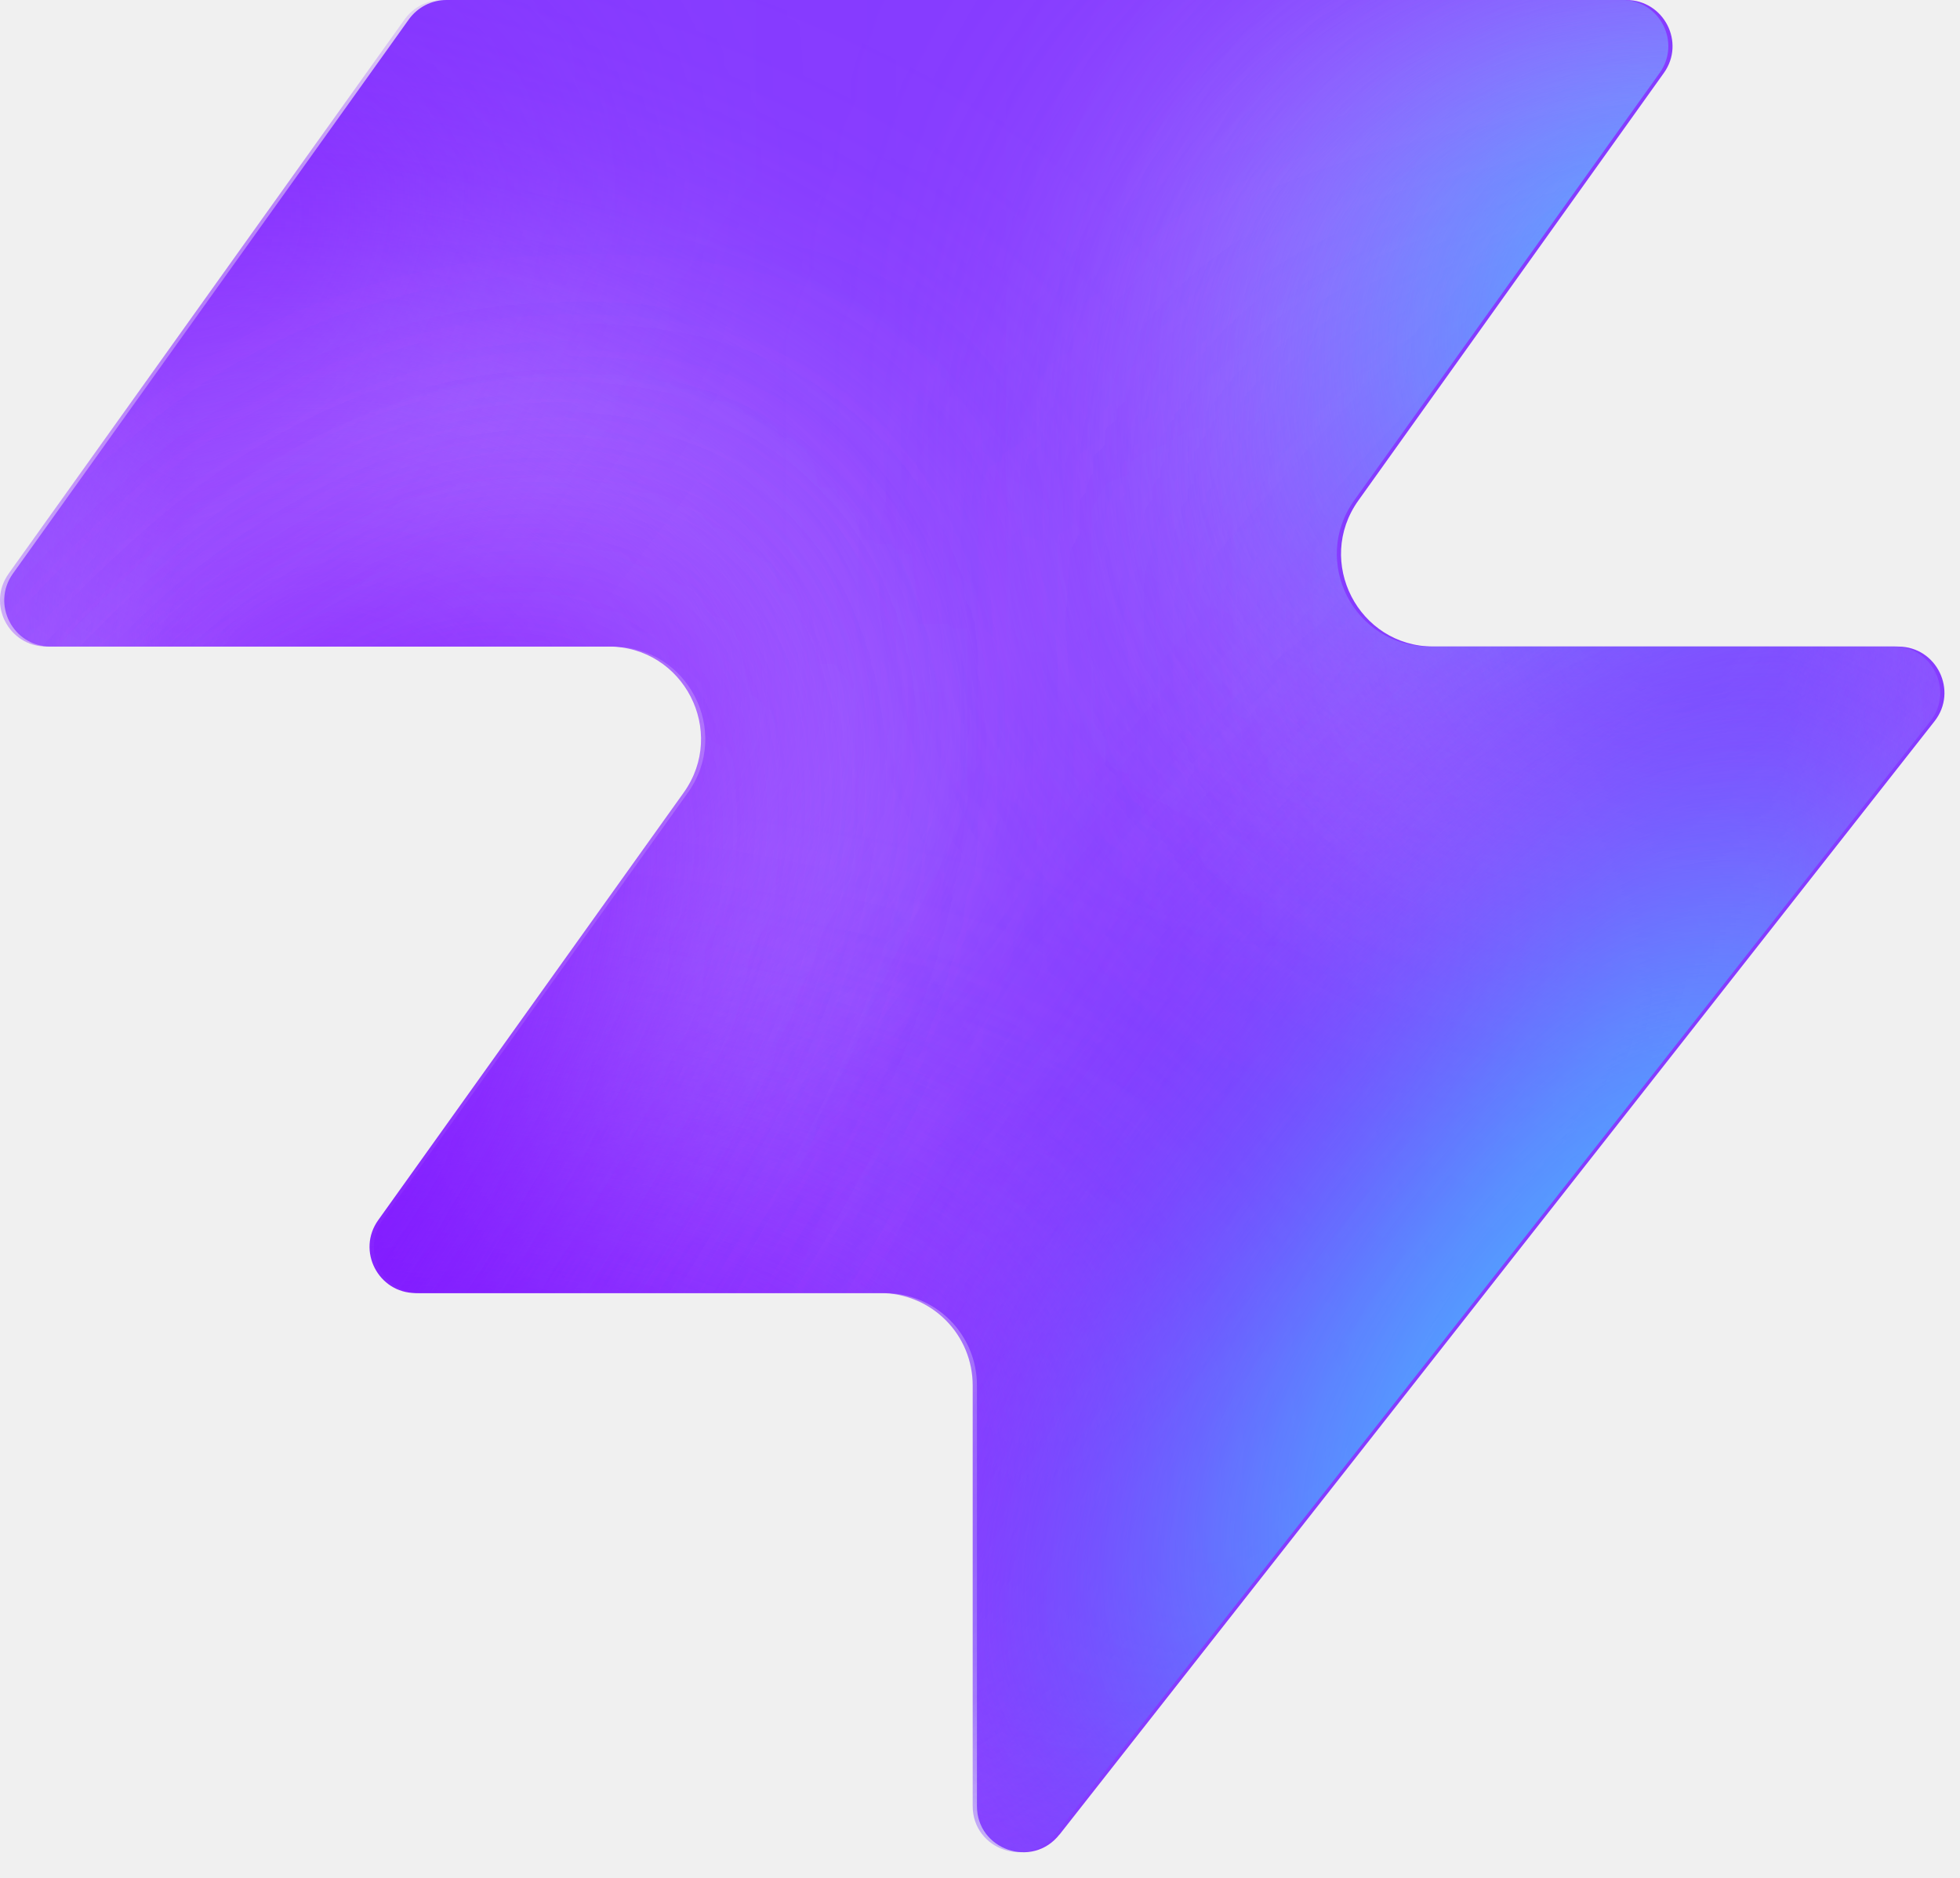
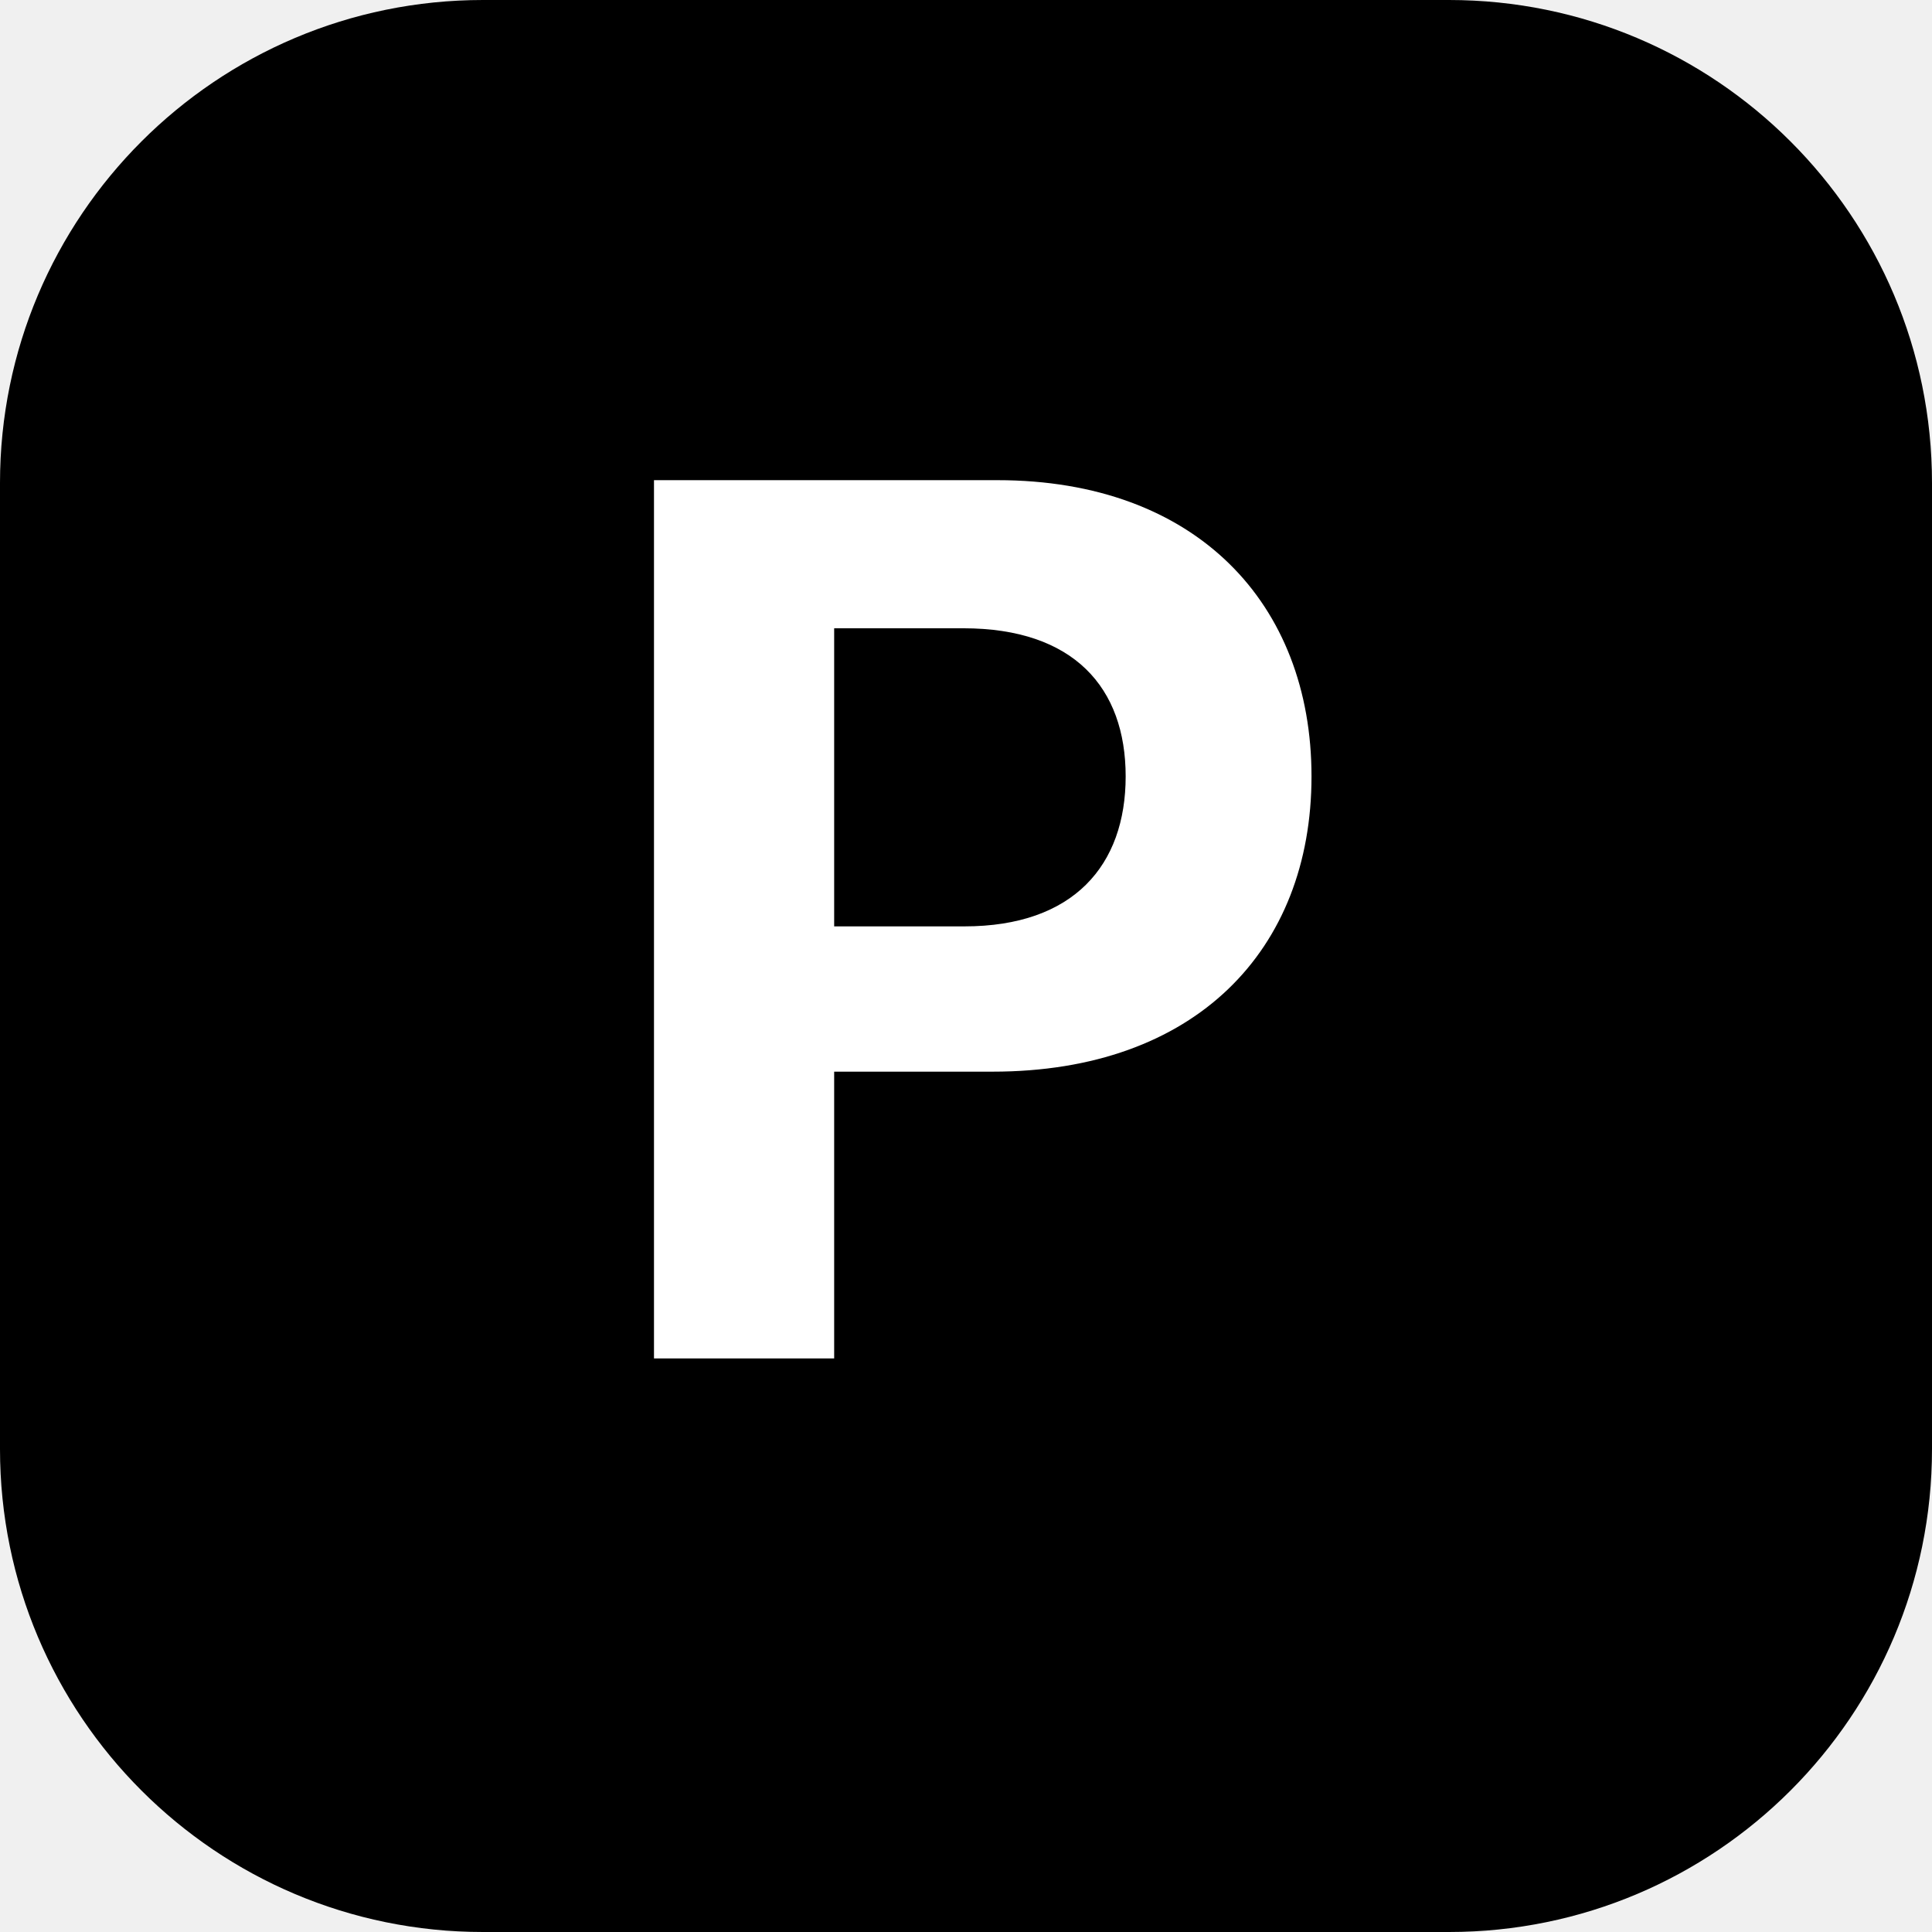
- <svg xmlns="http://www.w3.org/2000/svg" width="48" height="46" fill="none" viewBox="0 0 48 46">
-   <path fill="#863bff" d="M25.946 44.938c-.664.845-2.021.375-2.021-.698V33.937a2.26 2.26 0 0 0-2.262-2.262H10.287c-.92 0-1.456-1.04-.92-1.788l7.48-10.471c1.07-1.497 0-3.578-1.842-3.578H1.237c-.92 0-1.456-1.04-.92-1.788L10.013.474c.214-.297.556-.474.92-.474h28.894c.92 0 1.456 1.04.92 1.788l-7.48 10.471c-1.07 1.498 0 3.579 1.842 3.579h11.377c.943 0 1.473 1.088.89 1.83L25.947 44.94z" style="fill:#863bff;fill:color(display-p3 .525 .23 1);fill-opacity:1" />
-   <mask id="a" width="48" height="46" x="0" y="0" maskUnits="userSpaceOnUse" style="mask-type:alpha">
-     <path fill="#000" d="M25.842 44.938c-.664.844-2.021.375-2.021-.698V33.937a2.26 2.26 0 0 0-2.262-2.262H10.183c-.92 0-1.456-1.04-.92-1.788l7.48-10.471c1.07-1.498 0-3.579-1.842-3.579H1.133c-.92 0-1.456-1.04-.92-1.787L9.91.473c.214-.297.556-.474.92-.474h28.894c.92 0 1.456 1.04.92 1.788l-7.48 10.471c-1.07 1.498 0 3.578 1.842 3.578h11.377c.943 0 1.473 1.088.89 1.832L25.843 44.94z" style="fill:#000;fill-opacity:1" />
-   </mask>
-   <g mask="url(#a)">
-     <g filter="url(#b)">
-       <ellipse cx="5.508" cy="14.704" fill="#ede6ff" rx="5.508" ry="14.704" style="fill:#ede6ff;fill:color(display-p3 .927 .903 1);fill-opacity:1" transform="matrix(.00324 1 1 -.00324 -4.47 31.516)" />
-     </g>
-     <g filter="url(#c)">
-       <ellipse cx="10.399" cy="29.851" fill="#ede6ff" rx="10.399" ry="29.851" style="fill:#ede6ff;fill:color(display-p3 .927 .903 1);fill-opacity:1" transform="matrix(.00324 1 1 -.00324 -39.328 7.883)" />
-     </g>
-     <g filter="url(#d)">
-       <ellipse cx="5.508" cy="30.487" fill="#7e14ff" rx="5.508" ry="30.487" style="fill:#7e14ff;fill:color(display-p3 .492 .077 1);fill-opacity:1" transform="rotate(89.814 -25.913 -14.639)scale(1 -1)" />
-     </g>
-     <g filter="url(#e)">
-       <ellipse cx="5.508" cy="30.599" fill="#7e14ff" rx="5.508" ry="30.599" style="fill:#7e14ff;fill:color(display-p3 .492 .077 1);fill-opacity:1" transform="rotate(89.814 -32.644 -3.334)scale(1 -1)" />
-     </g>
-     <g filter="url(#f)">
-       <ellipse cx="5.508" cy="30.599" fill="#7e14ff" rx="5.508" ry="30.599" style="fill:#7e14ff;fill:color(display-p3 .492 .077 1);fill-opacity:1" transform="matrix(.00324 1 1 -.00324 -34.34 30.47)" />
-     </g>
-     <g filter="url(#g)">
-       <ellipse cx="14.072" cy="22.078" fill="#ede6ff" rx="14.072" ry="22.078" style="fill:#ede6ff;fill:color(display-p3 .927 .903 1);fill-opacity:1" transform="rotate(93.35 24.506 48.493)scale(-1 1)" />
-     </g>
-     <g filter="url(#h)">
-       <ellipse cx="3.47" cy="21.501" fill="#7e14ff" rx="3.47" ry="21.501" style="fill:#7e14ff;fill:color(display-p3 .492 .077 1);fill-opacity:1" transform="rotate(89.009 28.708 47.59)scale(-1 1)" />
-     </g>
-     <g filter="url(#i)">
-       <ellipse cx="3.47" cy="21.501" fill="#7e14ff" rx="3.47" ry="21.501" style="fill:#7e14ff;fill:color(display-p3 .492 .077 1);fill-opacity:1" transform="rotate(89.009 28.708 47.59)scale(-1 1)" />
-     </g>
-     <g filter="url(#j)">
-       <ellipse cx=".387" cy="8.972" fill="#7e14ff" rx="4.407" ry="29.108" style="fill:#7e14ff;fill:color(display-p3 .492 .077 1);fill-opacity:1" transform="rotate(39.51 .387 8.972)" />
-     </g>
-     <g filter="url(#k)">
-       <ellipse cx="47.523" cy="-6.092" fill="#7e14ff" rx="4.407" ry="29.108" style="fill:#7e14ff;fill:color(display-p3 .492 .077 1);fill-opacity:1" transform="rotate(37.892 47.523 -6.092)" />
-     </g>
-     <g filter="url(#l)">
-       <ellipse cx="41.412" cy="6.333" fill="#47bfff" rx="5.971" ry="9.665" style="fill:#47bfff;fill:color(display-p3 .28 .748 1);fill-opacity:1" transform="rotate(37.892 41.412 6.333)" />
-     </g>
-     <g filter="url(#m)">
-       <ellipse cx="-1.879" cy="38.332" fill="#7e14ff" rx="4.407" ry="29.108" style="fill:#7e14ff;fill:color(display-p3 .492 .077 1);fill-opacity:1" transform="rotate(37.892 -1.88 38.332)" />
-     </g>
-     <g filter="url(#n)">
-       <ellipse cx="-1.879" cy="38.332" fill="#7e14ff" rx="4.407" ry="29.108" style="fill:#7e14ff;fill:color(display-p3 .492 .077 1);fill-opacity:1" transform="rotate(37.892 -1.88 38.332)" />
-     </g>
-     <g filter="url(#o)">
-       <ellipse cx="35.651" cy="29.907" fill="#7e14ff" rx="4.407" ry="29.108" style="fill:#7e14ff;fill:color(display-p3 .492 .077 1);fill-opacity:1" transform="rotate(37.892 35.651 29.907)" />
-     </g>
-     <g filter="url(#p)">
-       <ellipse cx="38.418" cy="32.4" fill="#47bfff" rx="5.971" ry="15.297" style="fill:#47bfff;fill:color(display-p3 .28 .748 1);fill-opacity:1" transform="rotate(37.892 38.418 32.4)" />
-     </g>
-   </g>
-   <defs>
-     <filter id="b" width="60.045" height="41.654" x="-19.77" y="16.149" color-interpolation-filters="sRGB" filterUnits="userSpaceOnUse">
-       <feFlood flood-opacity="0" result="BackgroundImageFix" />
-       <feBlend in="SourceGraphic" in2="BackgroundImageFix" result="shape" />
-       <feGaussianBlur result="effect1_foregroundBlur_2002_17158" stdDeviation="7.659" />
-     </filter>
-     <filter id="c" width="90.34" height="51.437" x="-54.613" y="-7.533" color-interpolation-filters="sRGB" filterUnits="userSpaceOnUse">
-       <feFlood flood-opacity="0" result="BackgroundImageFix" />
-       <feBlend in="SourceGraphic" in2="BackgroundImageFix" result="shape" />
-       <feGaussianBlur result="effect1_foregroundBlur_2002_17158" stdDeviation="7.659" />
-     </filter>
-     <filter id="d" width="79.355" height="29.4" x="-49.64" y="2.03" color-interpolation-filters="sRGB" filterUnits="userSpaceOnUse">
-       <feFlood flood-opacity="0" result="BackgroundImageFix" />
-       <feBlend in="SourceGraphic" in2="BackgroundImageFix" result="shape" />
-       <feGaussianBlur result="effect1_foregroundBlur_2002_17158" stdDeviation="4.596" />
-     </filter>
-     <filter id="e" width="79.579" height="29.4" x="-45.045" y="20.029" color-interpolation-filters="sRGB" filterUnits="userSpaceOnUse">
-       <feFlood flood-opacity="0" result="BackgroundImageFix" />
-       <feBlend in="SourceGraphic" in2="BackgroundImageFix" result="shape" />
-       <feGaussianBlur result="effect1_foregroundBlur_2002_17158" stdDeviation="4.596" />
-     </filter>
-     <filter id="f" width="79.579" height="29.4" x="-43.513" y="21.178" color-interpolation-filters="sRGB" filterUnits="userSpaceOnUse">
-       <feFlood flood-opacity="0" result="BackgroundImageFix" />
-       <feBlend in="SourceGraphic" in2="BackgroundImageFix" result="shape" />
-       <feGaussianBlur result="effect1_foregroundBlur_2002_17158" stdDeviation="4.596" />
-     </filter>
-     <filter id="g" width="74.749" height="58.852" x="15.756" y="-17.901" color-interpolation-filters="sRGB" filterUnits="userSpaceOnUse">
-       <feFlood flood-opacity="0" result="BackgroundImageFix" />
-       <feBlend in="SourceGraphic" in2="BackgroundImageFix" result="shape" />
-       <feGaussianBlur result="effect1_foregroundBlur_2002_17158" stdDeviation="7.659" />
-     </filter>
-     <filter id="h" width="61.377" height="25.362" x="23.548" y="2.284" color-interpolation-filters="sRGB" filterUnits="userSpaceOnUse">
-       <feFlood flood-opacity="0" result="BackgroundImageFix" />
-       <feBlend in="SourceGraphic" in2="BackgroundImageFix" result="shape" />
-       <feGaussianBlur result="effect1_foregroundBlur_2002_17158" stdDeviation="4.596" />
-     </filter>
-     <filter id="i" width="61.377" height="25.362" x="23.548" y="2.284" color-interpolation-filters="sRGB" filterUnits="userSpaceOnUse">
-       <feFlood flood-opacity="0" result="BackgroundImageFix" />
-       <feBlend in="SourceGraphic" in2="BackgroundImageFix" result="shape" />
-       <feGaussianBlur result="effect1_foregroundBlur_2002_17158" stdDeviation="4.596" />
-     </filter>
-     <filter id="j" width="56.045" height="63.649" x="-27.636" y="-22.853" color-interpolation-filters="sRGB" filterUnits="userSpaceOnUse">
-       <feFlood flood-opacity="0" result="BackgroundImageFix" />
-       <feBlend in="SourceGraphic" in2="BackgroundImageFix" result="shape" />
-       <feGaussianBlur result="effect1_foregroundBlur_2002_17158" stdDeviation="4.596" />
-     </filter>
-     <filter id="k" width="54.814" height="64.646" x="20.116" y="-38.415" color-interpolation-filters="sRGB" filterUnits="userSpaceOnUse">
-       <feFlood flood-opacity="0" result="BackgroundImageFix" />
-       <feBlend in="SourceGraphic" in2="BackgroundImageFix" result="shape" />
-       <feGaussianBlur result="effect1_foregroundBlur_2002_17158" stdDeviation="4.596" />
-     </filter>
-     <filter id="l" width="33.541" height="35.313" x="24.641" y="-11.323" color-interpolation-filters="sRGB" filterUnits="userSpaceOnUse">
-       <feFlood flood-opacity="0" result="BackgroundImageFix" />
-       <feBlend in="SourceGraphic" in2="BackgroundImageFix" result="shape" />
-       <feGaussianBlur result="effect1_foregroundBlur_2002_17158" stdDeviation="4.596" />
-     </filter>
-     <filter id="m" width="54.814" height="64.646" x="-29.286" y="6.009" color-interpolation-filters="sRGB" filterUnits="userSpaceOnUse">
-       <feFlood flood-opacity="0" result="BackgroundImageFix" />
-       <feBlend in="SourceGraphic" in2="BackgroundImageFix" result="shape" />
-       <feGaussianBlur result="effect1_foregroundBlur_2002_17158" stdDeviation="4.596" />
-     </filter>
-     <filter id="n" width="54.814" height="64.646" x="-29.286" y="6.009" color-interpolation-filters="sRGB" filterUnits="userSpaceOnUse">
-       <feFlood flood-opacity="0" result="BackgroundImageFix" />
-       <feBlend in="SourceGraphic" in2="BackgroundImageFix" result="shape" />
-       <feGaussianBlur result="effect1_foregroundBlur_2002_17158" stdDeviation="4.596" />
-     </filter>
-     <filter id="o" width="54.814" height="64.646" x="8.244" y="-2.416" color-interpolation-filters="sRGB" filterUnits="userSpaceOnUse">
-       <feFlood flood-opacity="0" result="BackgroundImageFix" />
-       <feBlend in="SourceGraphic" in2="BackgroundImageFix" result="shape" />
-       <feGaussianBlur result="effect1_foregroundBlur_2002_17158" stdDeviation="4.596" />
-     </filter>
-     <filter id="p" width="39.409" height="43.623" x="18.713" y="10.588" color-interpolation-filters="sRGB" filterUnits="userSpaceOnUse">
-       <feFlood flood-opacity="0" result="BackgroundImageFix" />
-       <feBlend in="SourceGraphic" in2="BackgroundImageFix" result="shape" />
-       <feGaussianBlur result="effect1_foregroundBlur_2002_17158" stdDeviation="4.596" />
-     </filter>
-   </defs>
+ <svg xmlns="http://www.w3.org/2000/svg" width="32" height="32" viewBox="0 0 32 32" fill="none">
+   <rect width="32" height="32" rx="8" fill="#000" />
+   <text x="16" y="22.5" text-anchor="middle" font-family="Inter, system-ui, sans-serif" font-weight="700" font-size="20" fill="#fff">P</text>
</svg>
